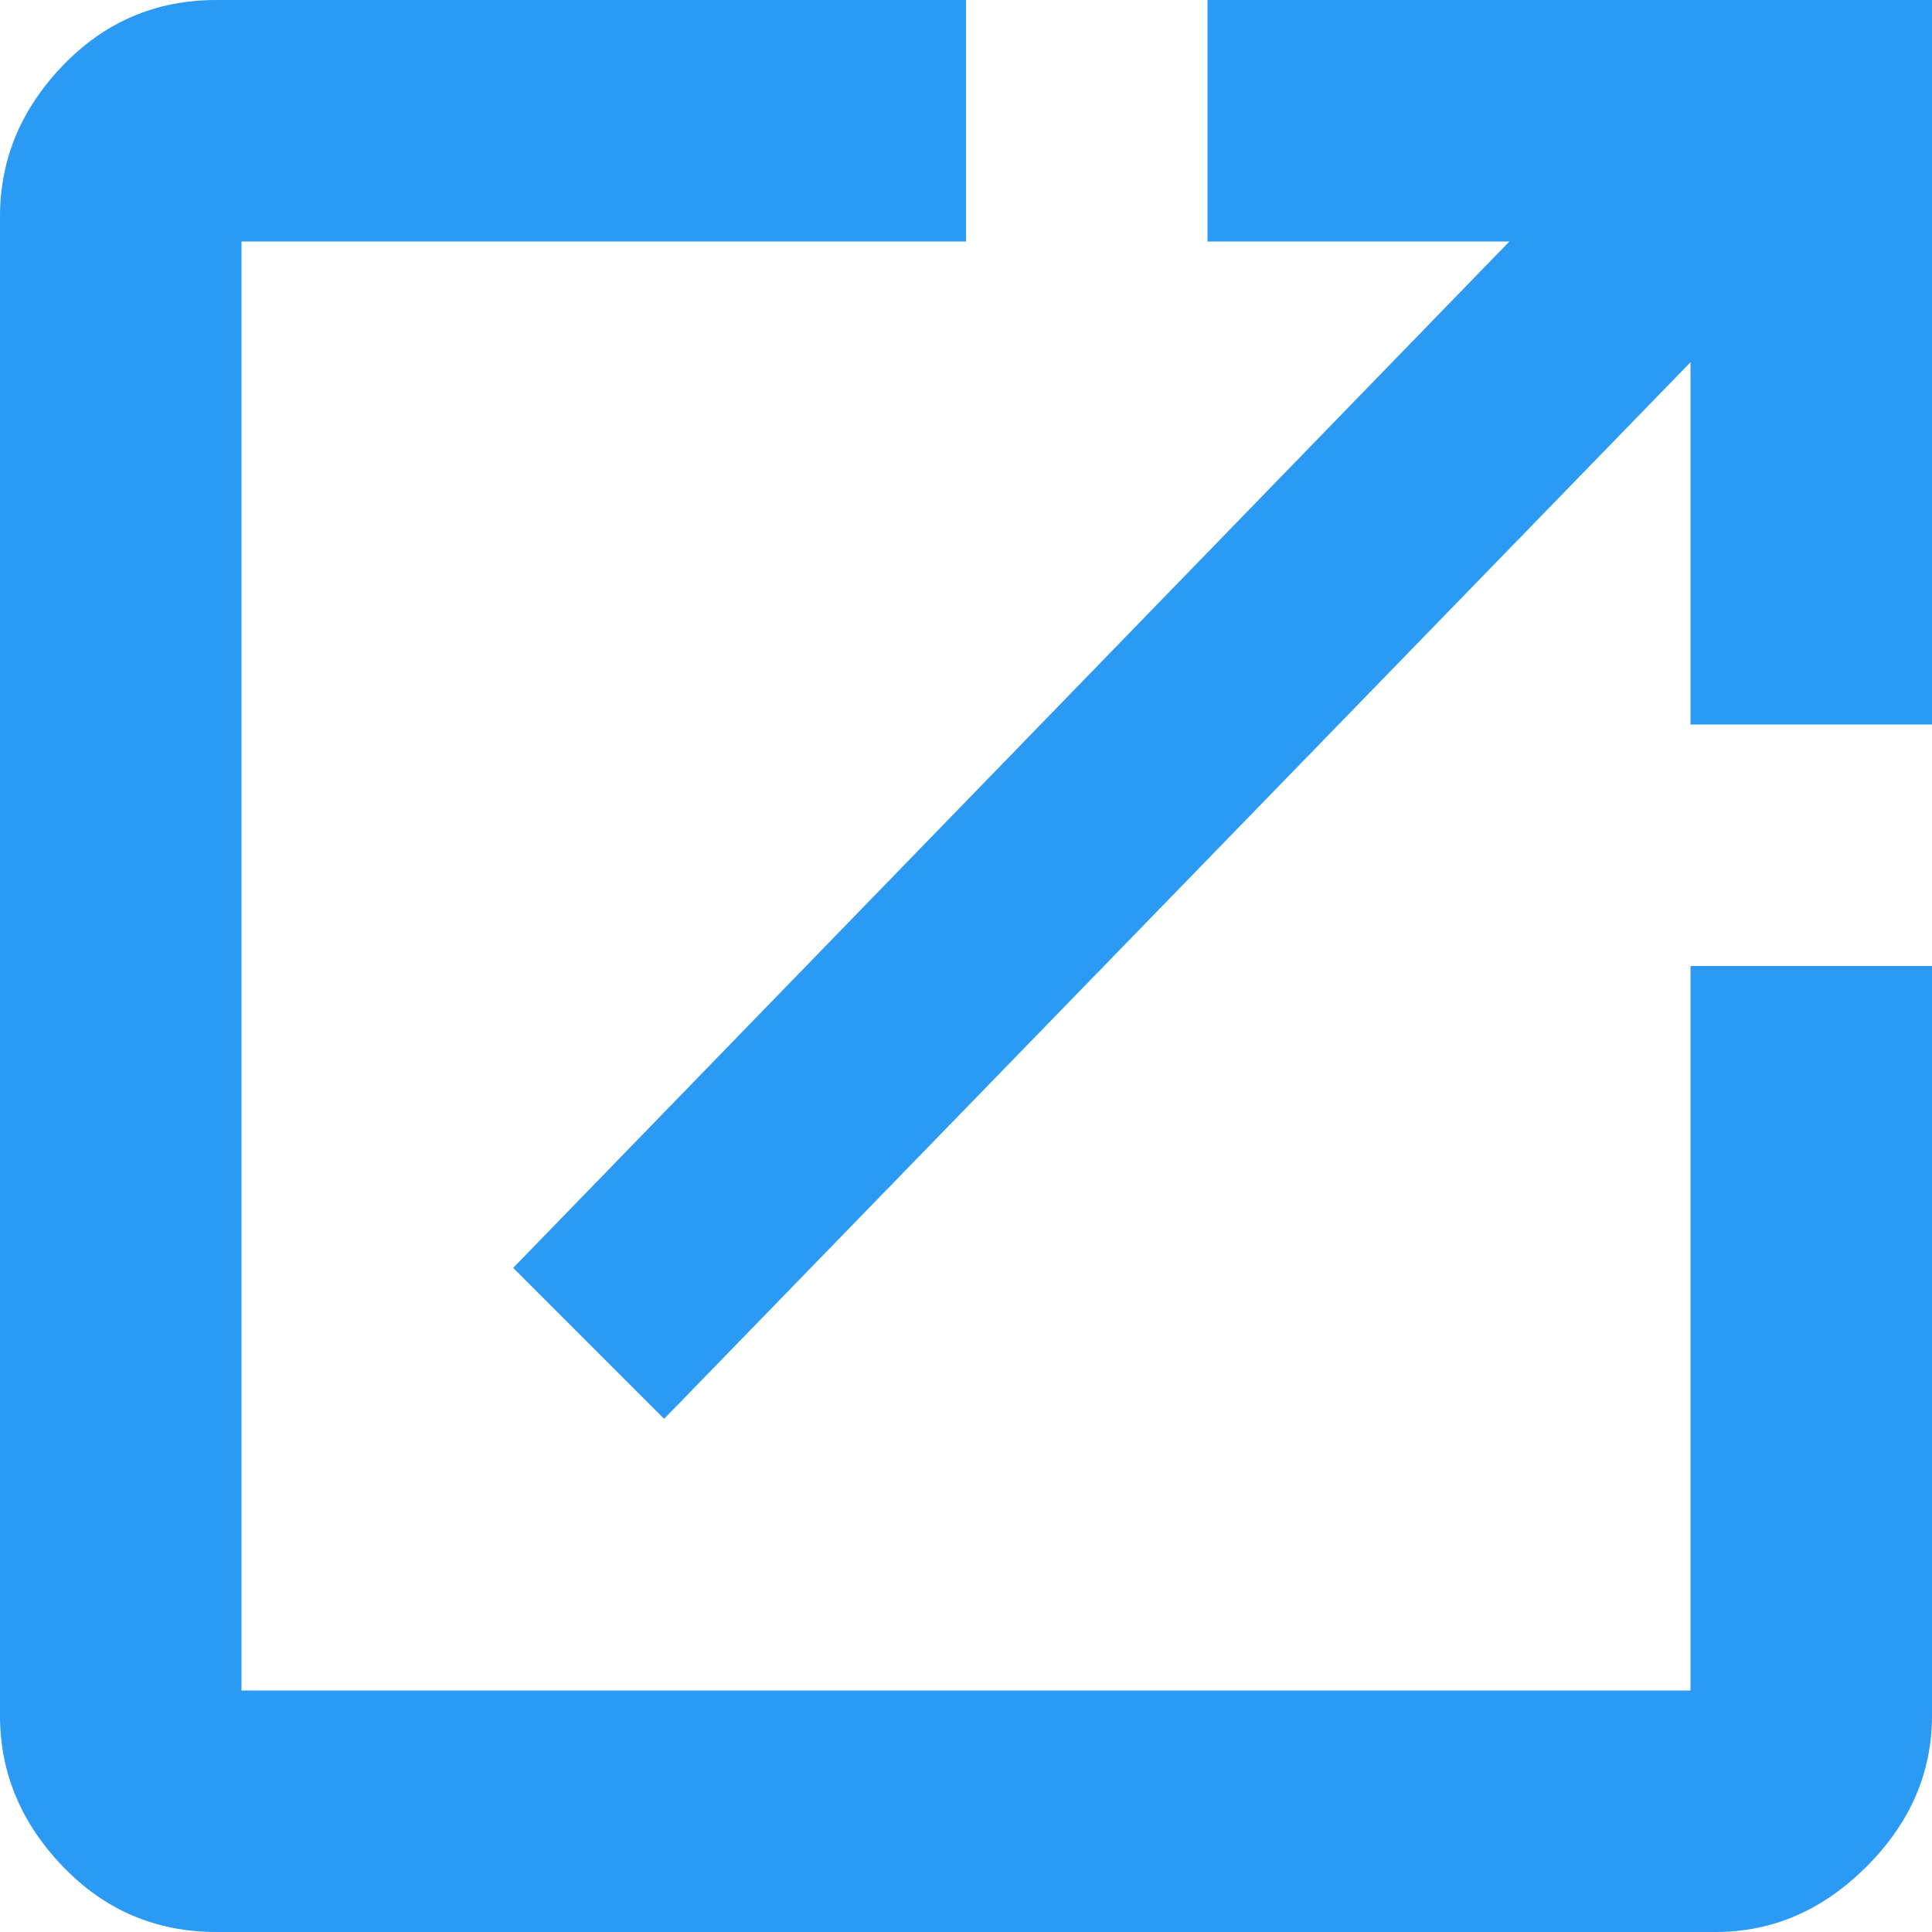
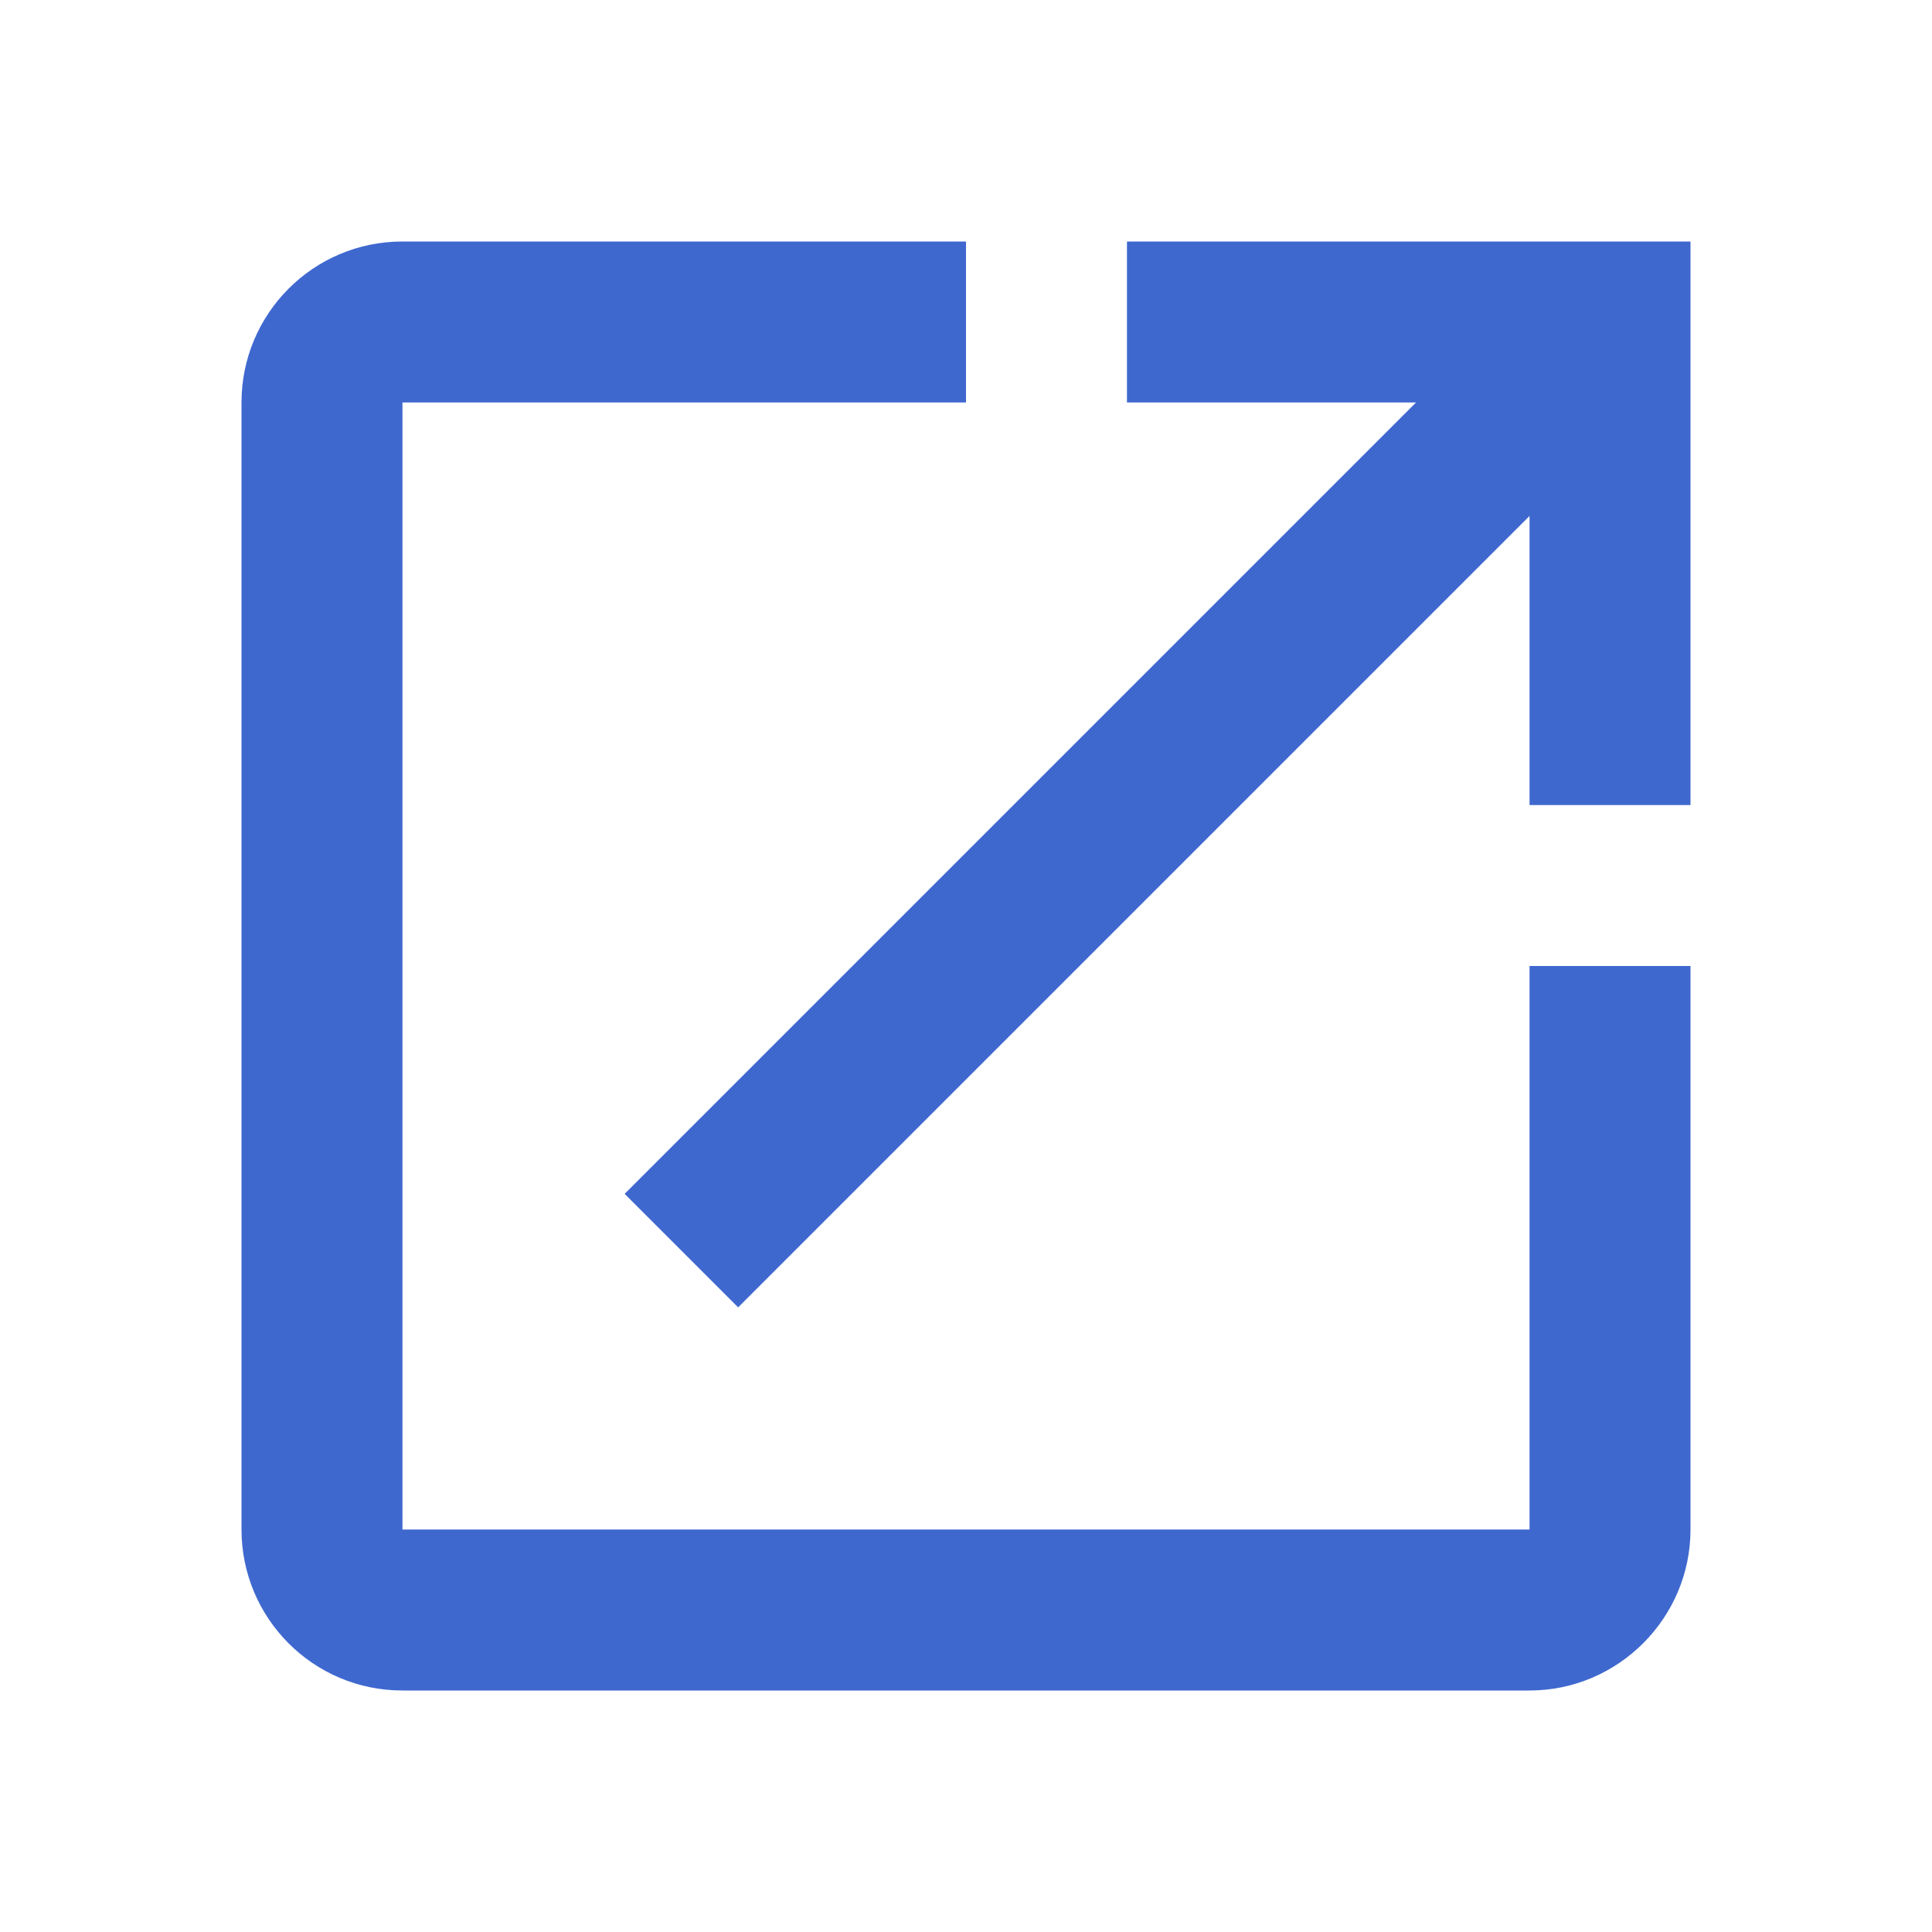
- <svg xmlns="http://www.w3.org/2000/svg" width="16px" height="16px" viewBox="0 0 16 16" version="1.1">
-   <defs />
-   <g id="Page-1" stroke="none" stroke-width="1" fill="none" fill-rule="evenodd">
-     <g id="Artboard-5" transform="translate(-381, -137)" fill="#2A9AF4">
-       <g id="icon-open" transform="translate(381, 137)">
-         <path d="M10,0 L16,0 L16,6 L14,6 L14,3 L5.5,11.75 L4.25,10.5 L12.5,2 L10,2 L10,0 Z M14,14 L14,8 L16,8 L16,14.208 C16,14.681 15.819,15.097 15.458,15.458 C15.097,15.819 14.681,16 14.208,16 L1.792,16 C1.292,16 0.868,15.819 0.521,15.458 C0.174,15.097 0,14.681 0,14.208 L0,1.792 C0,1.319 0.174,0.903 0.521,0.542 C0.868,0.181 1.292,0 1.792,0 L8,0 L8,2 L2,2 L2,14 L14,14 Z" id="Shape" />
-       </g>
-     </g>
-   </g>
+ <svg xmlns="http://www.w3.org/2000/svg" width="16" height="16" viewBox="0 0 16 16" fill="none">
+   <path d="M12.667 12.667H3.333V3.333H8V2H3.333C2.593 2 2 2.6 2 3.333V12.667C2 13.4 2.593 14 3.333 14H12.667C13.4 14 14 13.4 14 12.667V8H12.667V12.667ZM9.333 2V3.333H11.727L5.173 9.887L6.113 10.827L12.667 4.273V6.667H14V2H9.333Z" fill="#3F68CF" />
</svg>
